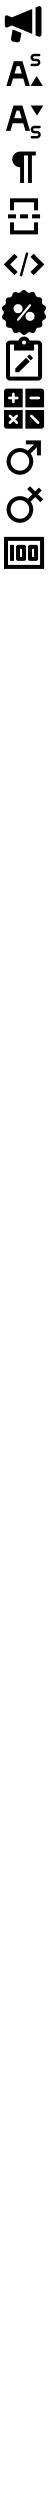
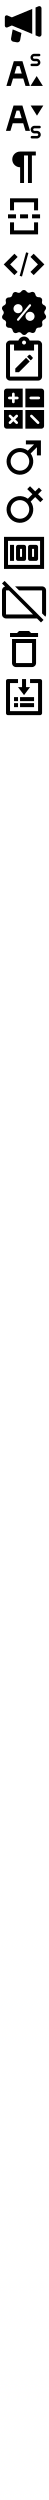
<svg xmlns="http://www.w3.org/2000/svg" width="24" height="1248" viewBox="0 0 24 1248">
  <svg width="24" height="24" viewBox="0 0 24 24" id="ic_megaphone_24px" y="0">
    <path d="M5.511,19.224a1.36,1.36,0,0,0,1.103,1.575l1.868.329a1.36,1.36,0,0,0,1.575-1.103l.634-3.533L6.324,14.677Z" />
    <path d="M5.92,8.671,3.671,7.707a.901.901,0,0,0-1.256.829v4.316a.901.901,0,0,0,1.256.829L5.92,12.717l.258.107,4.367,1.816,5.534,2.301V4.445Z" />
    <path d="M19.237,3.132,17.75,3.751V17.637l1.487.619a1.063,1.063,0,0,0,1.471-.981V4.113A1.063,1.063,0,0,0,19.237,3.132Z" />
  </svg>
  <svg width="24" height="24" viewBox="0 0 24 24" id="ic_superscript_24px" y="24">
    <path d="M5.389 18.895l1.111-3.703h5.106l1.111 3.703h2.191l-3.703-12.342h-4.305l-3.703 12.342h2.192zM8.351 9.021h1.403l1.111 3.703h-3.625l1.111-3.703zM15.224 18.895l3.086-4.937 3.086 4.937h-6.171z" />
    <path d="M18.309 5.318h-1.234c-0.34 0-0.617-0.277-0.617-0.617s0.277-0.617 0.617-0.617h2.468c0.341 0 0.617-0.276 0.617-0.617s-0.276-0.617-0.617-0.617h-2.468c-1.021 0-1.851 0.831-1.851 1.851 0 0.474 0.179 0.906 0.473 1.234 0.339 0.378 0.831 0.617 1.378 0.617h1.234c0.34 0 0.617 0.277 0.617 0.617s-0.277 0.617-0.617 0.617h-2.468c-0.341 0-0.617 0.276-0.617 0.617s0.276 0.617 0.617 0.617h2.468c1.021 0 1.851-0.831 1.851-1.851 0-0.474-0.179-0.906-0.473-1.234-0.339-0.378-0.831-0.617-1.378-0.617z" />
  </svg>
  <svg width="24" height="24" viewBox="0 0 24 24" id="ic_subscript_24px" y="48">
    <path d="M5.214 17.326l1.139-3.796h5.234l1.139 3.796h2.246l-3.796-12.652h-4.413l-3.796 12.652h2.246zM8.25 7.204h1.438l1.139 3.796h-3.716l1.139-3.796zM21.622 4.674l-3.163 5.061-3.163-5.061h6.326z" />
    <path d="M18.459 17.326h-1.265c-0.349 0-0.633-0.284-0.633-0.633s0.284-0.633 0.633-0.633h2.53c0.349 0 0.633-0.283 0.633-0.633s-0.283-0.633-0.633-0.633h-2.53c-1.046 0-1.898 0.851-1.898 1.898 0 0.486 0.184 0.929 0.485 1.265 0.348 0.388 0.852 0.633 1.413 0.633h1.265c0.349 0 0.633 0.284 0.633 0.633s-0.284 0.633-0.633 0.633h-2.53c-0.349 0-0.633 0.283-0.633 0.633s0.283 0.633 0.633 0.633h2.53c1.046 0 1.898-0.851 1.898-1.898 0-0.486-0.184-0.929-0.485-1.265-0.348-0.388-0.852-0.633-1.413-0.633z" />
  </svg>
  <svg width="24" height="24" viewBox="0 0 24 24" id="ic_paragraph_24px" y="72">
    <path d="M10.040 3.659h7.841v1.96h-1.96v13.721h-1.96v-13.721h-1.96v13.721h-1.96v-7.841c-2.165 0-3.92-1.755-3.92-3.92s1.755-3.92 3.92-3.92z" />
  </svg>
  <svg width="24" height="24" viewBox="0 0 24 24" id="ic_page_break_24px" y="96">
    <path d="M5 9v-6h14v6h-2v-4h-10v4h-2z" />
    <path d="M19 15v6h-14v-6h2v4h10v-4h2z" />
    <path d="M4 11h4v2h-4v-2z" />
    <path d="M10 11h4v2h-4v-2z" />
    <path d="M16 11h4v2h-4v-2z" />
  </svg>
  <svg width="24" height="24" viewBox="0 0 24 24" id="ic_html_code_24px" y="120">
    <path d="M15.201 15.735l1.601 1.601 5.336-5.336-5.336-5.336-1.601 1.601 3.735 3.735z" />
    <path d="M8.799 8.265l-1.601-1.601-5.336 5.336 5.336 5.336 1.601-1.601-3.735-3.735z" />
    <path d="M13.022 5.973l1.158 0.316-3.201 11.739-1.158-0.316 3.201-11.739z" />
  </svg>
  <svg width="24" height="24" viewBox="0 0 24 24" id="ic_discount_24px" y="144">
    <path d="M22.74,13.242l-.341-.466a1.468,1.468,0,0,1-.014-1.71l.332-.47A1.468,1.468,0,0,0,22.21,8.457l-.507-.272A1.461,1.461,0,0,1,20.951,6.65l.097-.567a1.464,1.464,0,0,0-1.383-1.706l-.576-.023a1.47,1.47,0,0,1-1.346-1.056l-.161-.553a1.461,1.461,0,0,0-1.987-.936l-.53.226a1.461,1.461,0,0,1-1.669-.369L13.012,1.237a1.461,1.461,0,0,0-2.195.018l-.378.433a1.466,1.466,0,0,1-1.664.392L8.24,1.859a1.468,1.468,0,0,0-1.973.968l-.152.558A1.456,1.456,0,0,1,4.787,4.46l-.576.032A1.464,1.464,0,0,0,2.855,6.221l.106.567a1.462,1.462,0,0,1-.728,1.544L1.73,8.614a1.463,1.463,0,0,0-.47,2.144l.341.466a1.468,1.468,0,0,1,.014,1.71l-.332.47A1.468,1.468,0,0,0,1.79,15.543l.507.272A1.461,1.461,0,0,1,3.049,17.35l-.097.567a1.464,1.464,0,0,0,1.383,1.706l.576.023a1.47,1.47,0,0,1,1.346,1.056l.161.553a1.461,1.461,0,0,0,1.987.936l.53-.226a1.461,1.461,0,0,1,1.669.369l.383.429a1.461,1.461,0,0,0,2.195-.018l.378-.433a1.466,1.466,0,0,1,1.664-.392l.535.221a1.468,1.468,0,0,0,1.973-.968l.152-.558A1.456,1.456,0,0,1,19.213,19.54l.576-.032a1.464,1.464,0,0,0,1.355-1.729l-.106-.567a1.462,1.462,0,0,1,.728-1.544l.503-.281A1.462,1.462,0,0,0,22.74,13.242ZM6.737,10.089a2.268,2.268,0,1,1,2.268,2.268A2.267,2.267,0,0,1,6.737,10.089ZM9.444,15.94a.555.555,0,0,1-.779.074h0a.555.555,0,0,1-.074-.779l5.952-7.169a.553.553,0,0,1,.853.705Zm5.542.235a2.268,2.268,0,1,1,2.268-2.268A2.267,2.267,0,0,1,14.985,16.175Z" />
  </svg>
  <svg width="24" height="24" viewBox="0 0 24 24" id="ic_clipboard_24px" y="168">
    <path d="M19,2H14.82A2.988,2.988,0,0,0,9.18,2H5A2.006,2.006,0,0,0,3,4V20a2.006,2.006,0,0,0,2,2H19a2.006,2.006,0,0,0,2-2V4A2.006,2.006,0,0,0,19,2ZM12,2a1,1,0,1,1-1,1A1.003,1.003,0,0,1,12,2Zm7,18H5V4H7V7H17V4h2Z" />
    <path d="M7.628,15.988V17.81H9.45l5.374-5.374-1.822-1.822Zm8.605-4.961a.484.484,0,0,0,0-.685l-1.137-1.137a.484.484,0,0,0-.685,0l-.889.889,1.822,1.822Z" />
  </svg>
  <svg width="24" height="24" viewBox="0 0 24 24" id="ic_calculate_24px" y="192">
    <path d="M3.333,2A1.336,1.336,0,0,0,2,3.333v8h9.333V2ZM8.667,7.333H7.333V8.667A.667.667,0,0,1,6,8.667V7.333H4.667A.667.667,0,1,1,4.667,6H6V4.667a.667.667,0,1,1,1.333,0V6H8.667a.667.667,0,0,1,0,1.333Z" />
    <path d="M2,12.667v8A1.335,1.335,0,0,0,3.333,22h8V12.667ZM8.805,19.472a.669.669,0,0,1-.944,0L6.667,18.276,5.472,19.471a.667.667,0,1,1-.944-.941l1.196-1.196L4.529,16.139a.667.667,0,1,1,.943-.943l1.195,1.195L7.861,15.196a.667.667,0,1,1,.943.943L7.609,17.333,8.804,18.528A.668.668,0,0,1,8.805,19.472Z" />
    <path d="M12.667,12.667V22h8A1.334,1.334,0,0,0,22,20.667v-8ZM19.472,19.472a.669.669,0,0,1-.944,0l-3.333-3.333a.667.667,0,0,1,.943-.943l3.333,3.333A.666.666,0,0,1,19.472,19.472Z" />
    <path d="M20.667,2h-8v9.333H22v-8A1.335,1.335,0,0,0,20.667,2ZM19.333,7.333h-4a.667.667,0,0,1,0-1.333h4a.667.667,0,1,1,0,1.333Z" />
  </svg>
  <svg width="24" height="24" viewBox="0 0 24 24" id="ic_gender_male_24px" y="216">
    <path d="M12.93,5.837h4.084L13.893,8.959a6.665,6.665,0,1,0,1.414,1.414L18.429,7.251v4.084h2V3.837H12.93Zm.313,11.759a4.649,4.649,0,1,1,1.361-3.287A4.652,4.652,0,0,1,13.243,17.596Z" />
  </svg>
  <svg width="24" height="24" viewBox="0 0 24 24" id="ic_gender_female_24px" y="240">
    <path d="M20.142,10.698l1.414-1.414L18.985,6.713,20.849,4.85l-1.414-1.414L17.571,5.299,15,2.728,13.586,4.143l2.571,2.571L13.903,8.967a6.665,6.665,0,1,0,1.411,1.417l2.256-2.257Zm-6.898,6.897a4.649,4.649,0,1,1,1.361-3.287A4.655,4.655,0,0,1,13.243,17.596Z" />
  </svg>
  <svg width="24" height="24" viewBox="0 0 24 24" id="ic_money_24px" y="264">
    <path fill="none" d="M0 0h24v24H0V0z" />
    <path d="M5 8h2v8H5zm7 0H9c-.55 0-1 .45-1 1v6c0 .55.45 1 1 1h3c.55 0 1-.45 1-1V9c0-.55-.45-1-1-1zm-1 6h-1v-4h1v4zm7-6h-3c-.55 0-1 .45-1 1v6c0 .55.45 1 1 1h3c.55 0 1-.45 1-1V9c0-.55-.45-1-1-1zm-1 6h-1v-4h1v4z" />
    <path fill="none" d="M4 6h16v12H4z" />
    <path d="M2 4v16h20V4H2zm2 14V6h16v12H4z" />
  </svg>
+   <svg width="24" height="24" viewBox="0 0 24 24" id="ic_screen_off_24px" y="288">
+     <path d="M1,3.27,2.53,4.8A1.983,1.983,0,0,0,1,6.73v12a2.006,2.006,0,0,0,2,2H18.46l2,2,1.26-1.27L2.27,2ZM3,18.73v-12H4.46l12,12Zm4.52-14,2,2H21V18.21l1.65,1.65A1.99,1.99,0,0,0,23,18.73v-12a1.993,1.993,0,0,0-2-2Z" />
+   </svg>
+   <svg width="24" height="24" viewBox="0 0 24 24" id="ic_delete_outline_24px" y="312">
+     <path d="M6 19c0 1.1.9 2 2 2h8c1.1 0 2-.9 2-2V7H6v12zM8 9h8v10H8V9zm7.5-5l-1-1h-5l-1 1H5v2h14V4z" />
+     <path fill="none" d="M0 0h24v24H0V0z" />
+   </svg>
+   <svg width="24" height="24" viewBox="0 0 24 24" id="ic_apply_to_list_24px" y="336">
+     <rect x="10" y="15" width="7" height="2" />
+     <rect x="10" y="12" width="7" height="2" />
+     <rect x="7" y="12" width="2" height="2" />
+     <rect x="7" y="15" width="2" height="2" />
+     <path d="M20.1,3H15V5h4V19H5V5H9V3H3.9a.896.896,0,0,0-.9.9V20.1a.967.967,0,0,0,.9.9H20.1a1.061,1.061,0,0,0,.9-.9V3.9A.967.967,0,0,0,20.1,3Z" />
+     <polygon points="12 11 15 7.01 13 7.01 13 5.51 13 5 13 3 11 3 11 5 11 5.51 11 7.01 9 7.01 12 11" />
+   </svg>
</svg>
